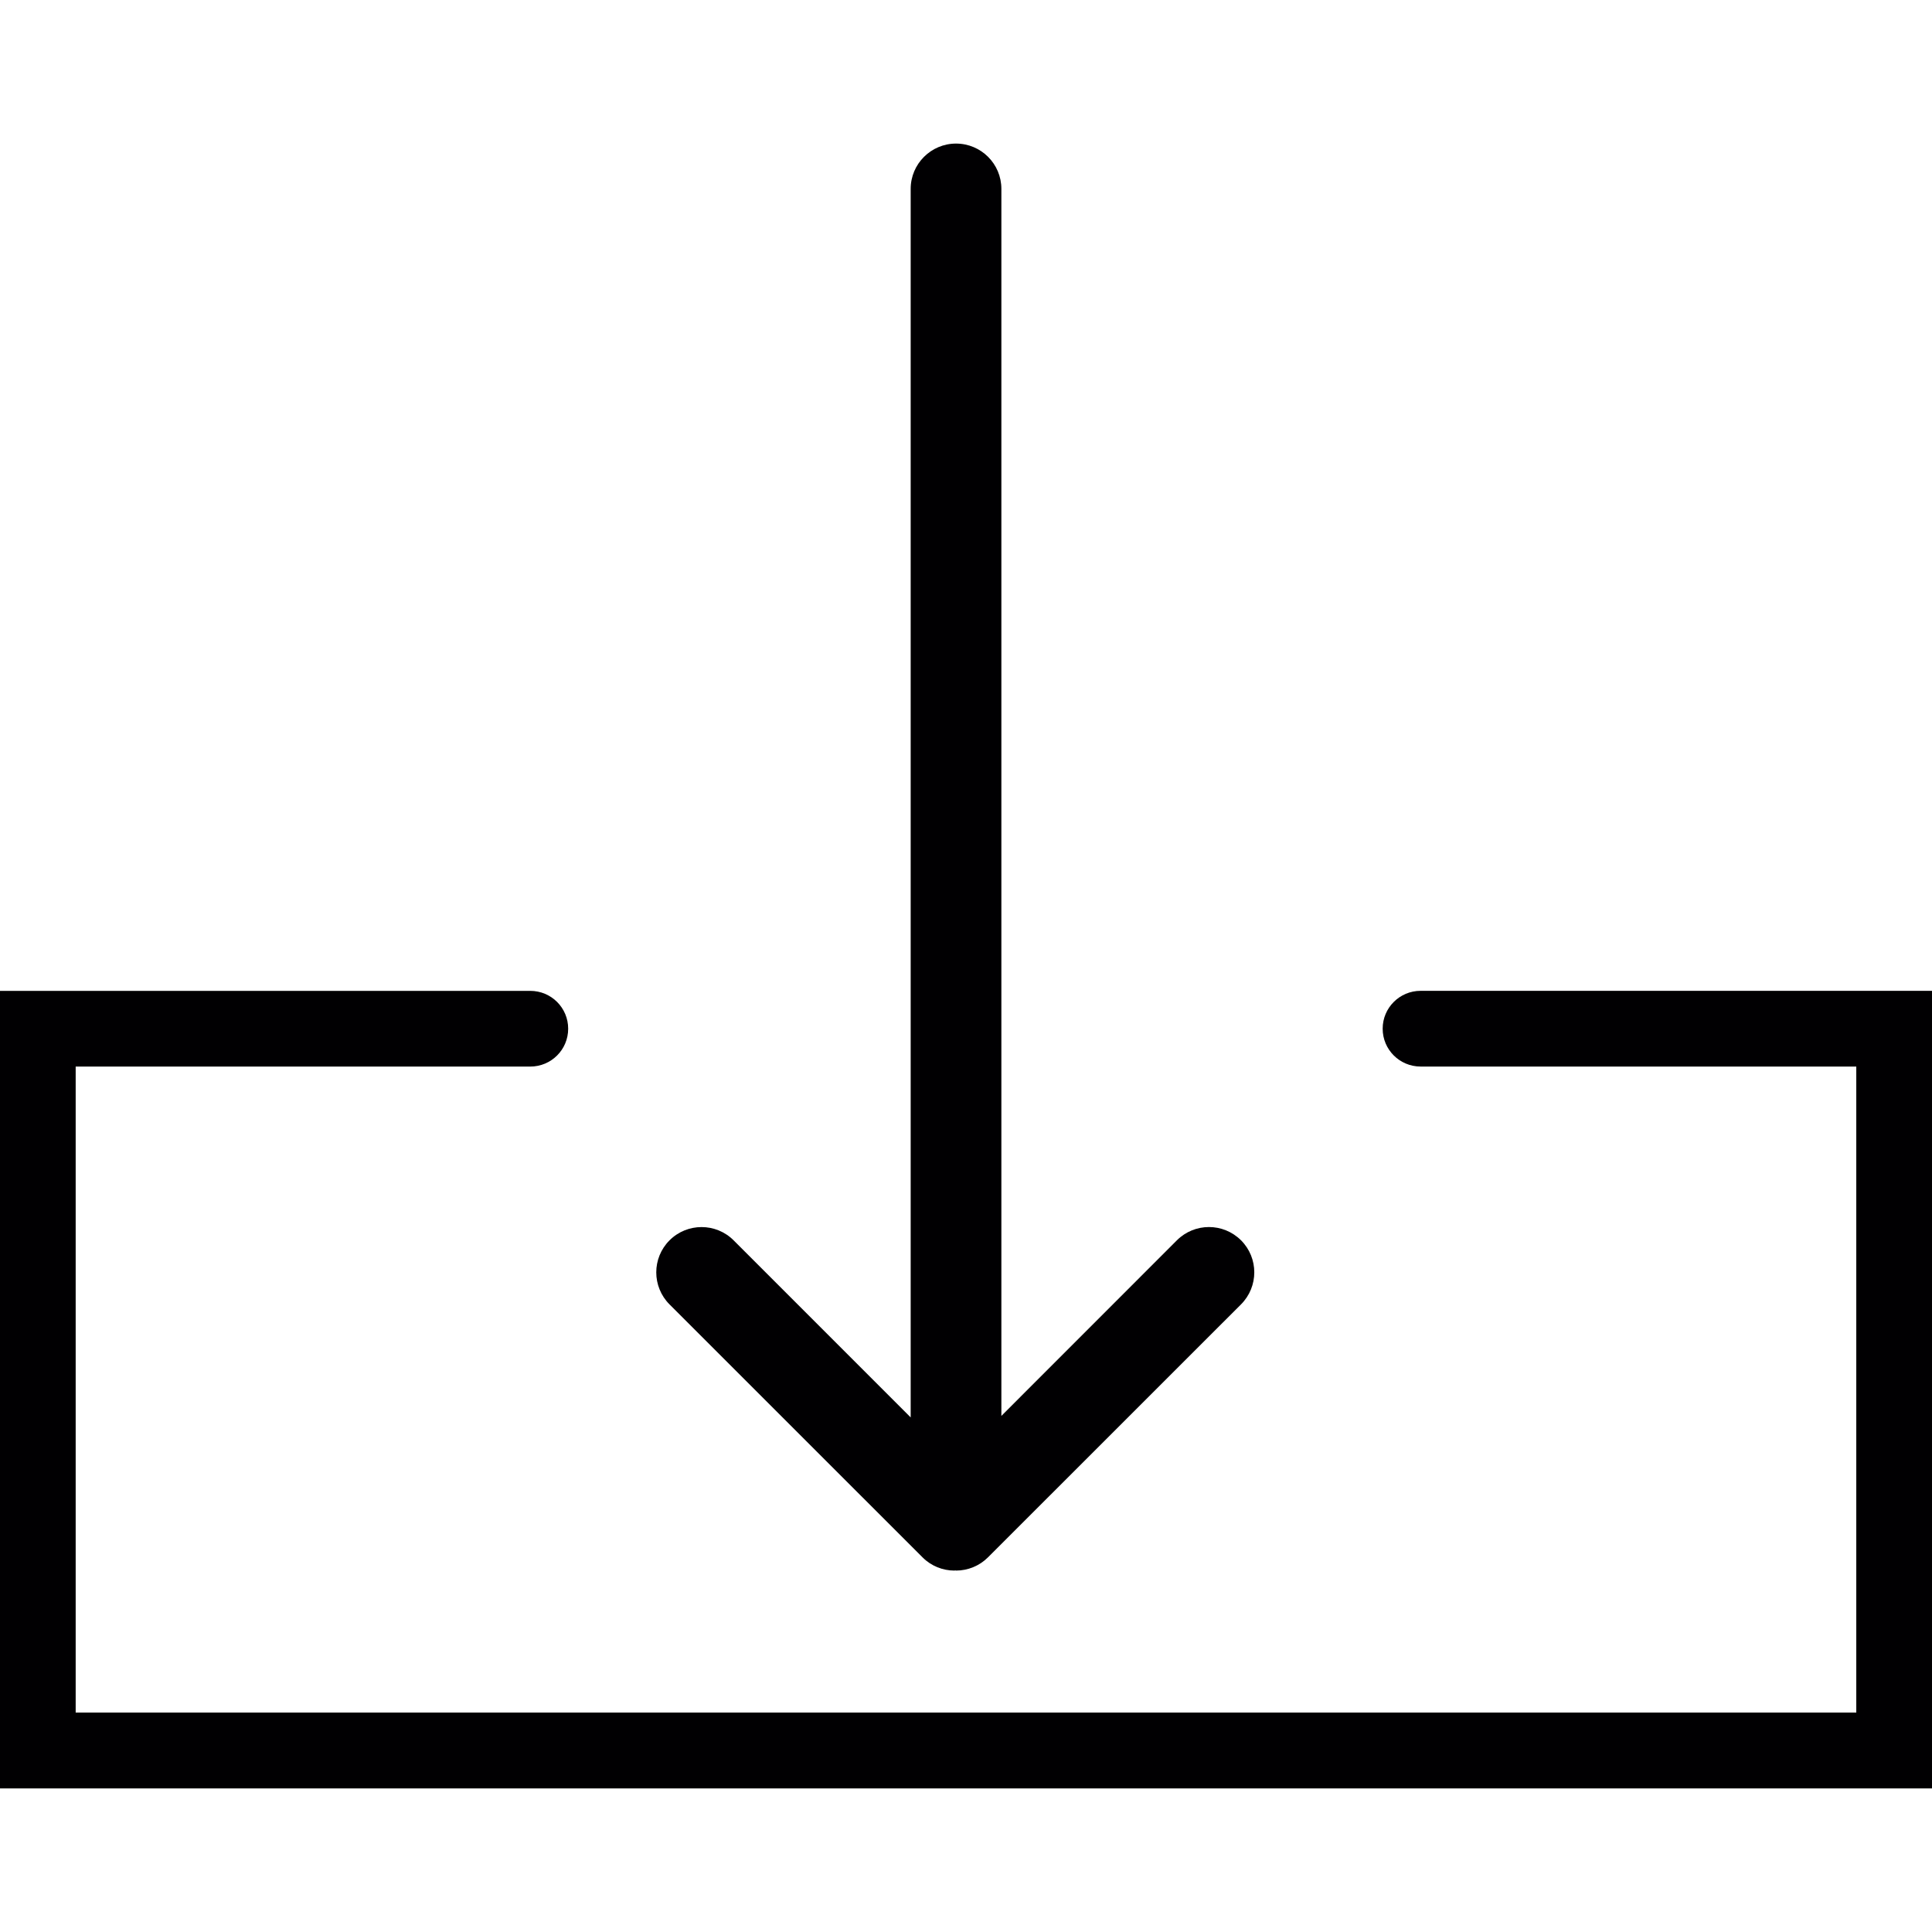
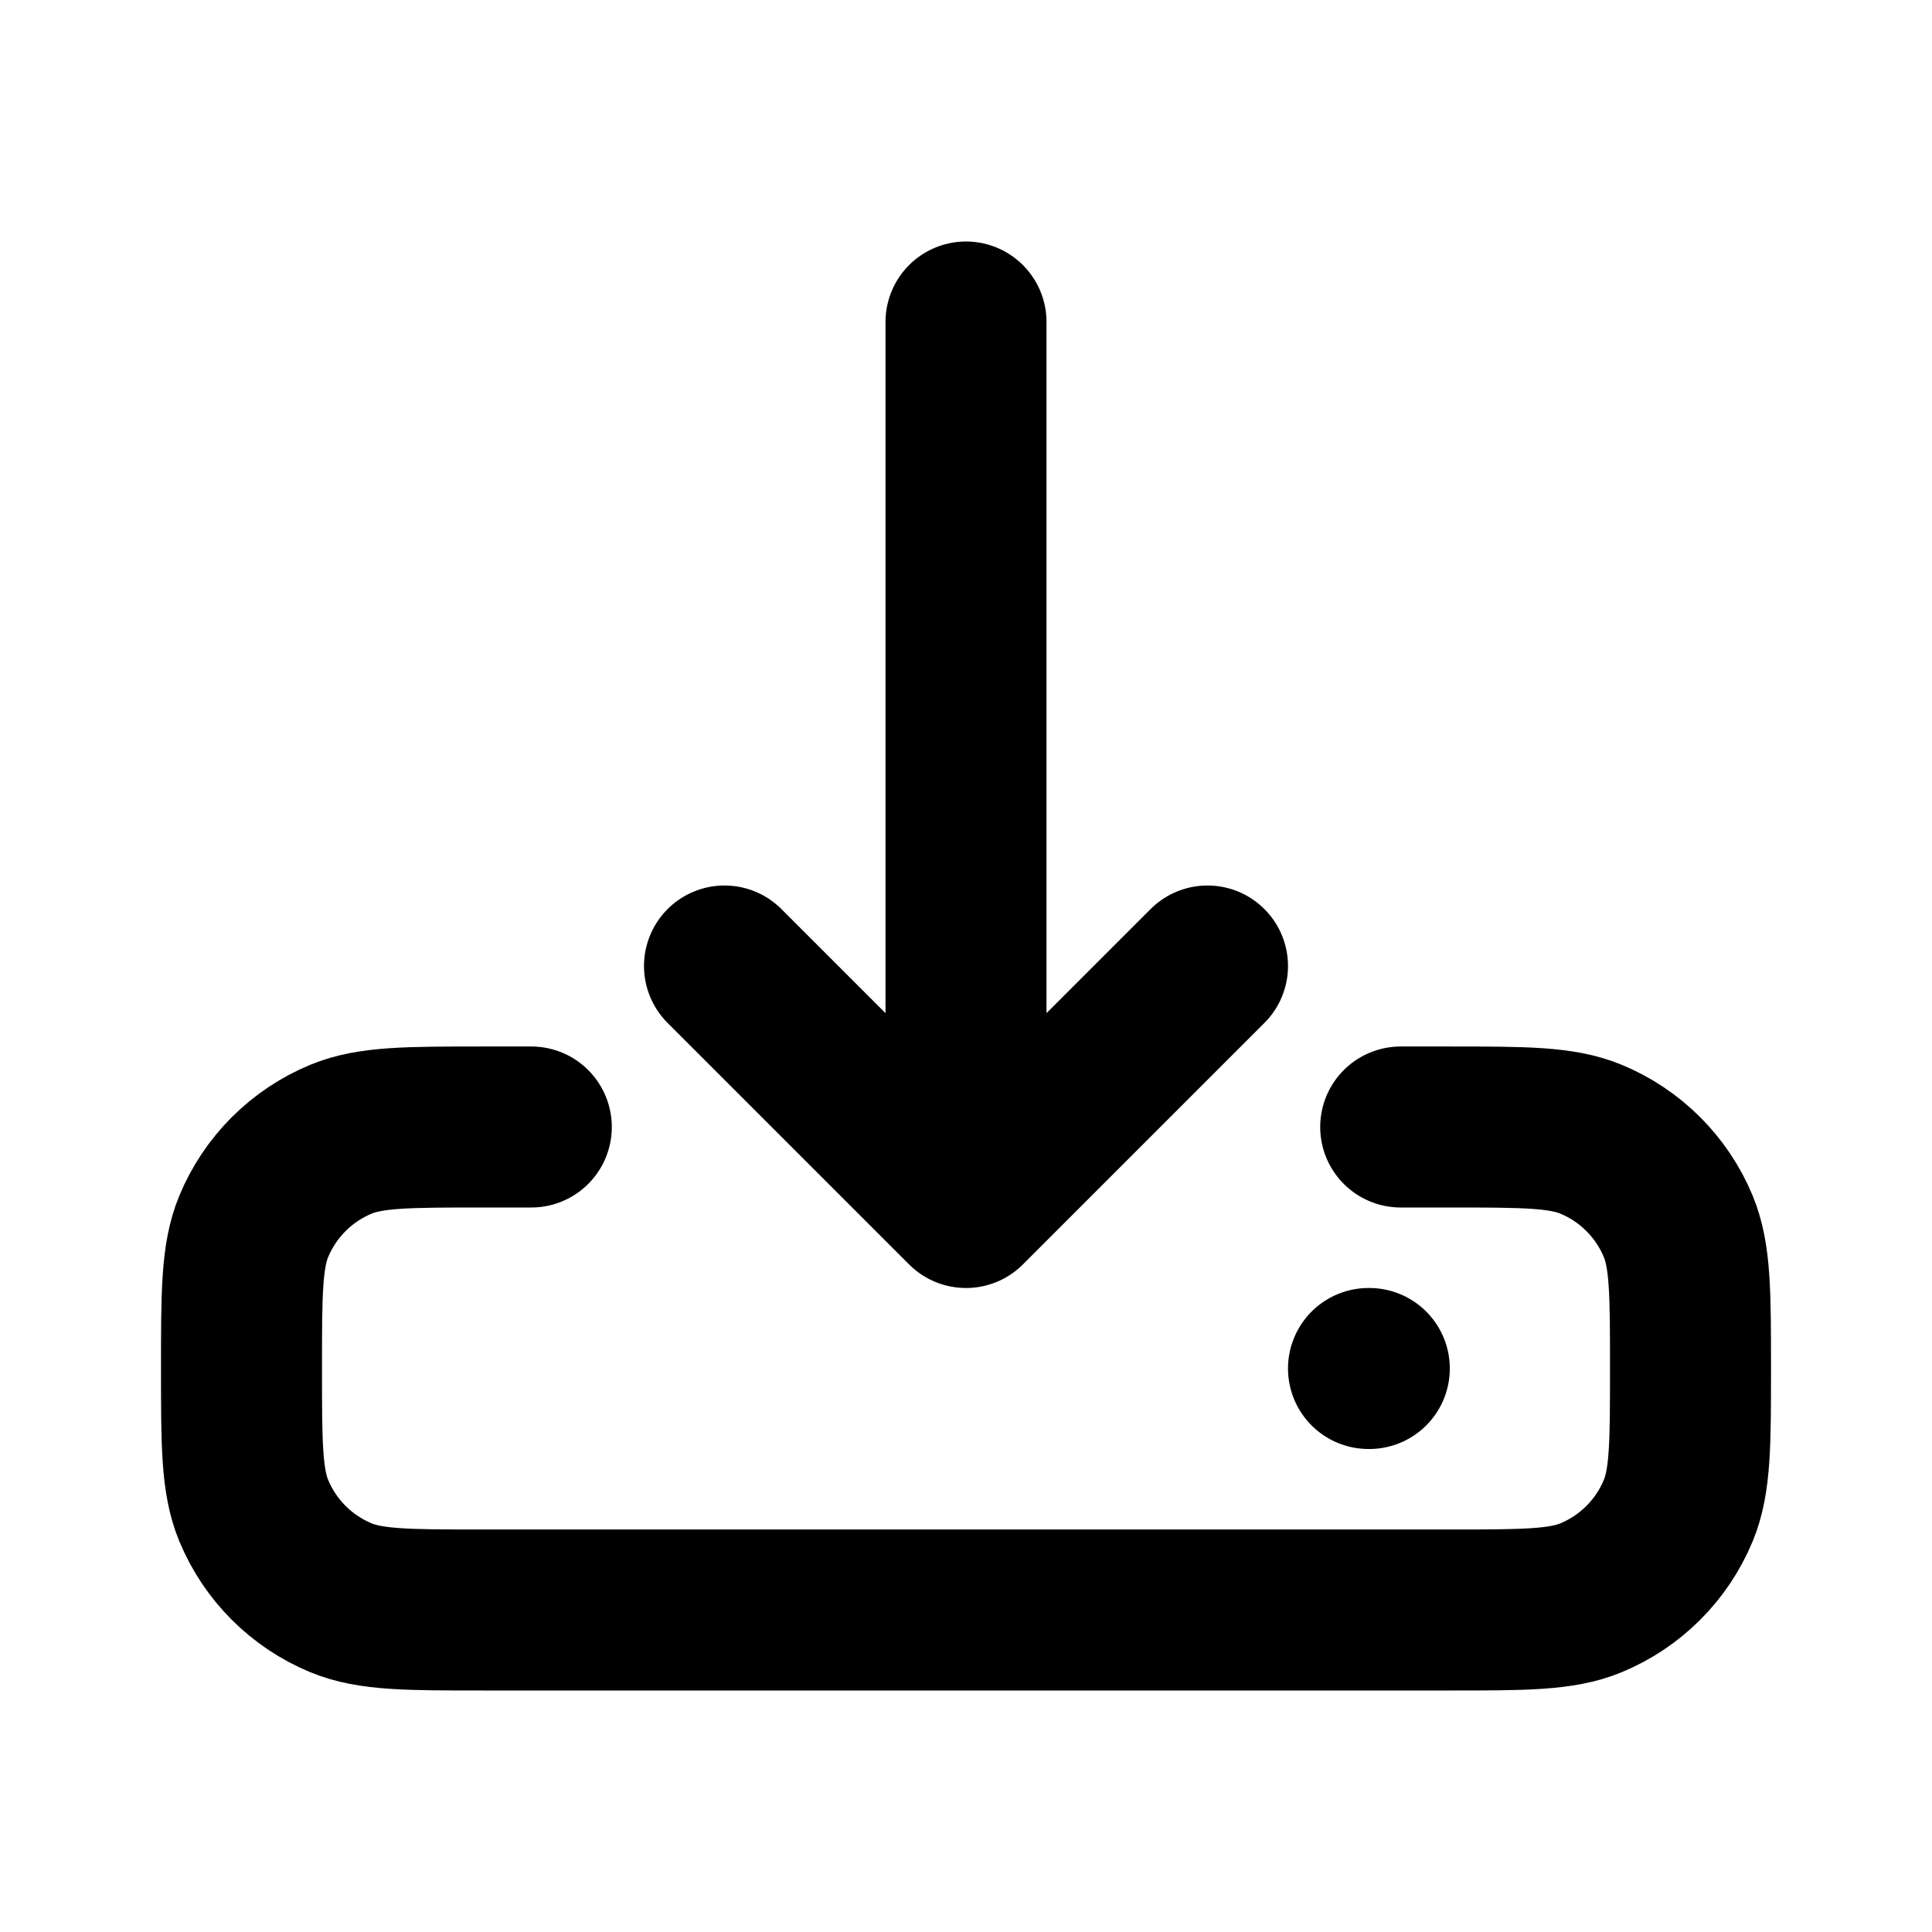
- <svg xmlns="http://www.w3.org/2000/svg" version="1.1" id="Capa_1" x="0px" y="0px" viewBox="0 0 180.446 180.446" style="enable-background:new 0 0 180.446 180.446;" xml:space="preserve">
-   <g>
-     <g>
-       <path style="fill:#010002;" d="M132.682,92.542c-1.954,0-3.543,1.582-3.543,3.536c0,1.958,1.589,3.536,3.543,3.536h40.692v60.336    H7.068V99.617h42.452c1.965,0,3.547-1.578,3.547-3.536c0-1.954-1.578-3.536-3.547-3.536H0v74.49h180.446V92.542H132.682z" />
-       <path style="fill:#010002;" d="M86.161,145.452c0.816,0.82,1.9,1.238,2.985,1.238c0.025,0,0.043-0.018,0.072-0.018    c0.029,0,0.05,0.018,0.072,0.018c1.095,0,2.18-0.429,2.988-1.238l23.631-23.624c1.653-1.657,1.653-4.334,0-5.987    c-1.657-1.65-4.33-1.65-5.987,0l-16.395,16.402V17.64c0-2.333-1.893-4.23-4.237-4.23c-2.33,0-4.234,1.897-4.234,4.23v114.745    l-16.538-16.541c-1.653-1.65-4.33-1.65-5.984,0c-1.653,1.653-1.653,4.33,0,5.987L86.161,145.452z" />
-     </g>
-   </g>
-   <g>
- </g>
-   <g>
- </g>
-   <g>
- </g>
-   <g>
- </g>
-   <g>
- </g>
-   <g>
- </g>
-   <g>
- </g>
-   <g>
- </g>
-   <g>
- </g>
-   <g>
- </g>
-   <g>
- </g>
-   <g>
- </g>
-   <g>
- </g>
-   <g>
- </g>
-   <g>
- </g>
+ <svg xmlns="http://www.w3.org/2000/svg" width="800px" height="800px" viewBox="0 0 24 24" fill="none">
+   <path d="M17 17H17.01M17.4 14H18C18.932 14 19.398 14 19.765 14.152C20.255 14.355 20.645 14.745 20.848 15.235C21 15.602 21 16.068 21 17C21 17.932 21 18.398 20.848 18.765C20.645 19.255 20.255 19.645 19.765 19.848C19.398 20 18.932 20 18 20H6C5.068 20 4.602 20 4.235 19.848C3.745 19.645 3.355 19.255 3.152 18.765C3 18.398 3 17.932 3 17C3 16.068 3 15.602 3.152 15.235C3.355 14.745 3.745 14.355 4.235 14.152C4.602 14 5.068 14 6 14H6.6M12 15V4M12 15L9 12M12 15L15 12" stroke="#000000" stroke-width="2" stroke-linecap="round" stroke-linejoin="round" />
</svg>
